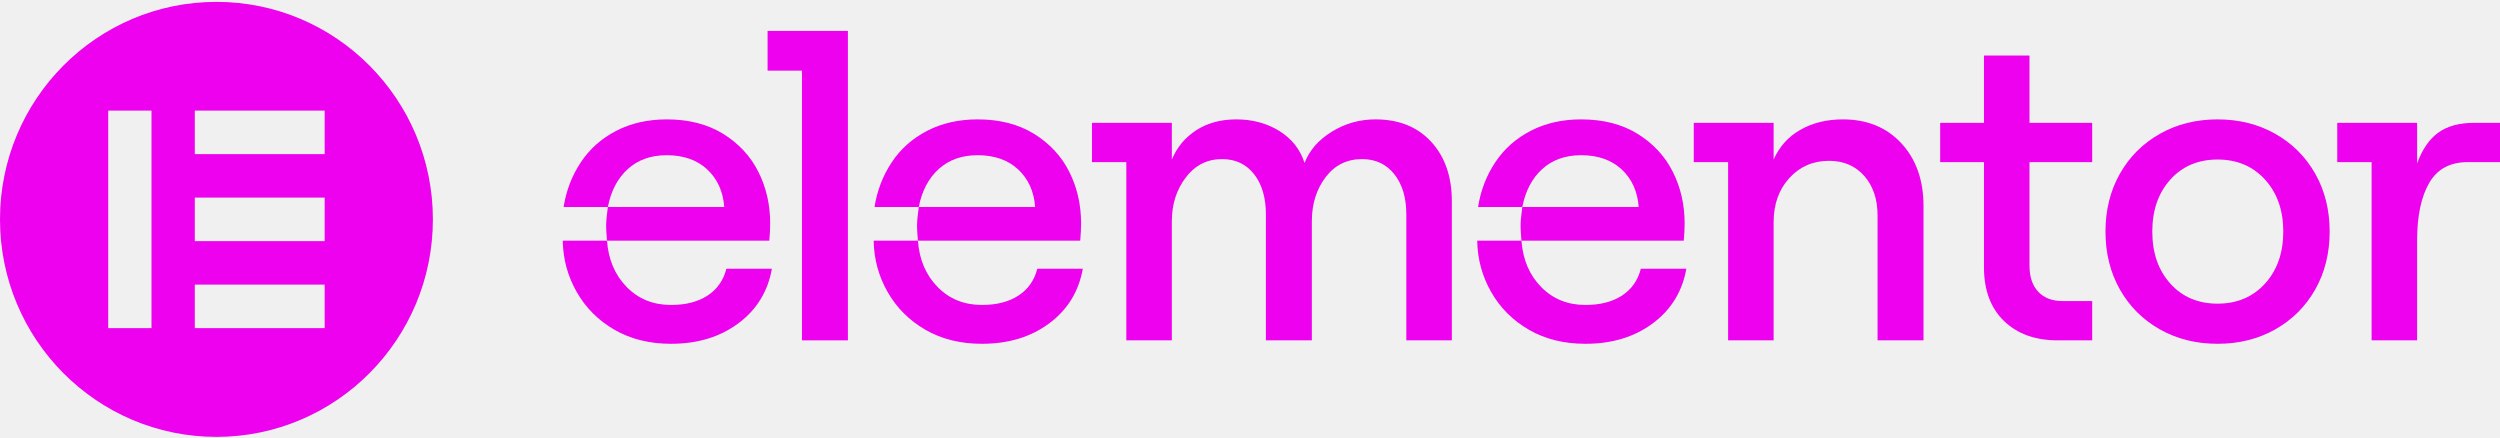
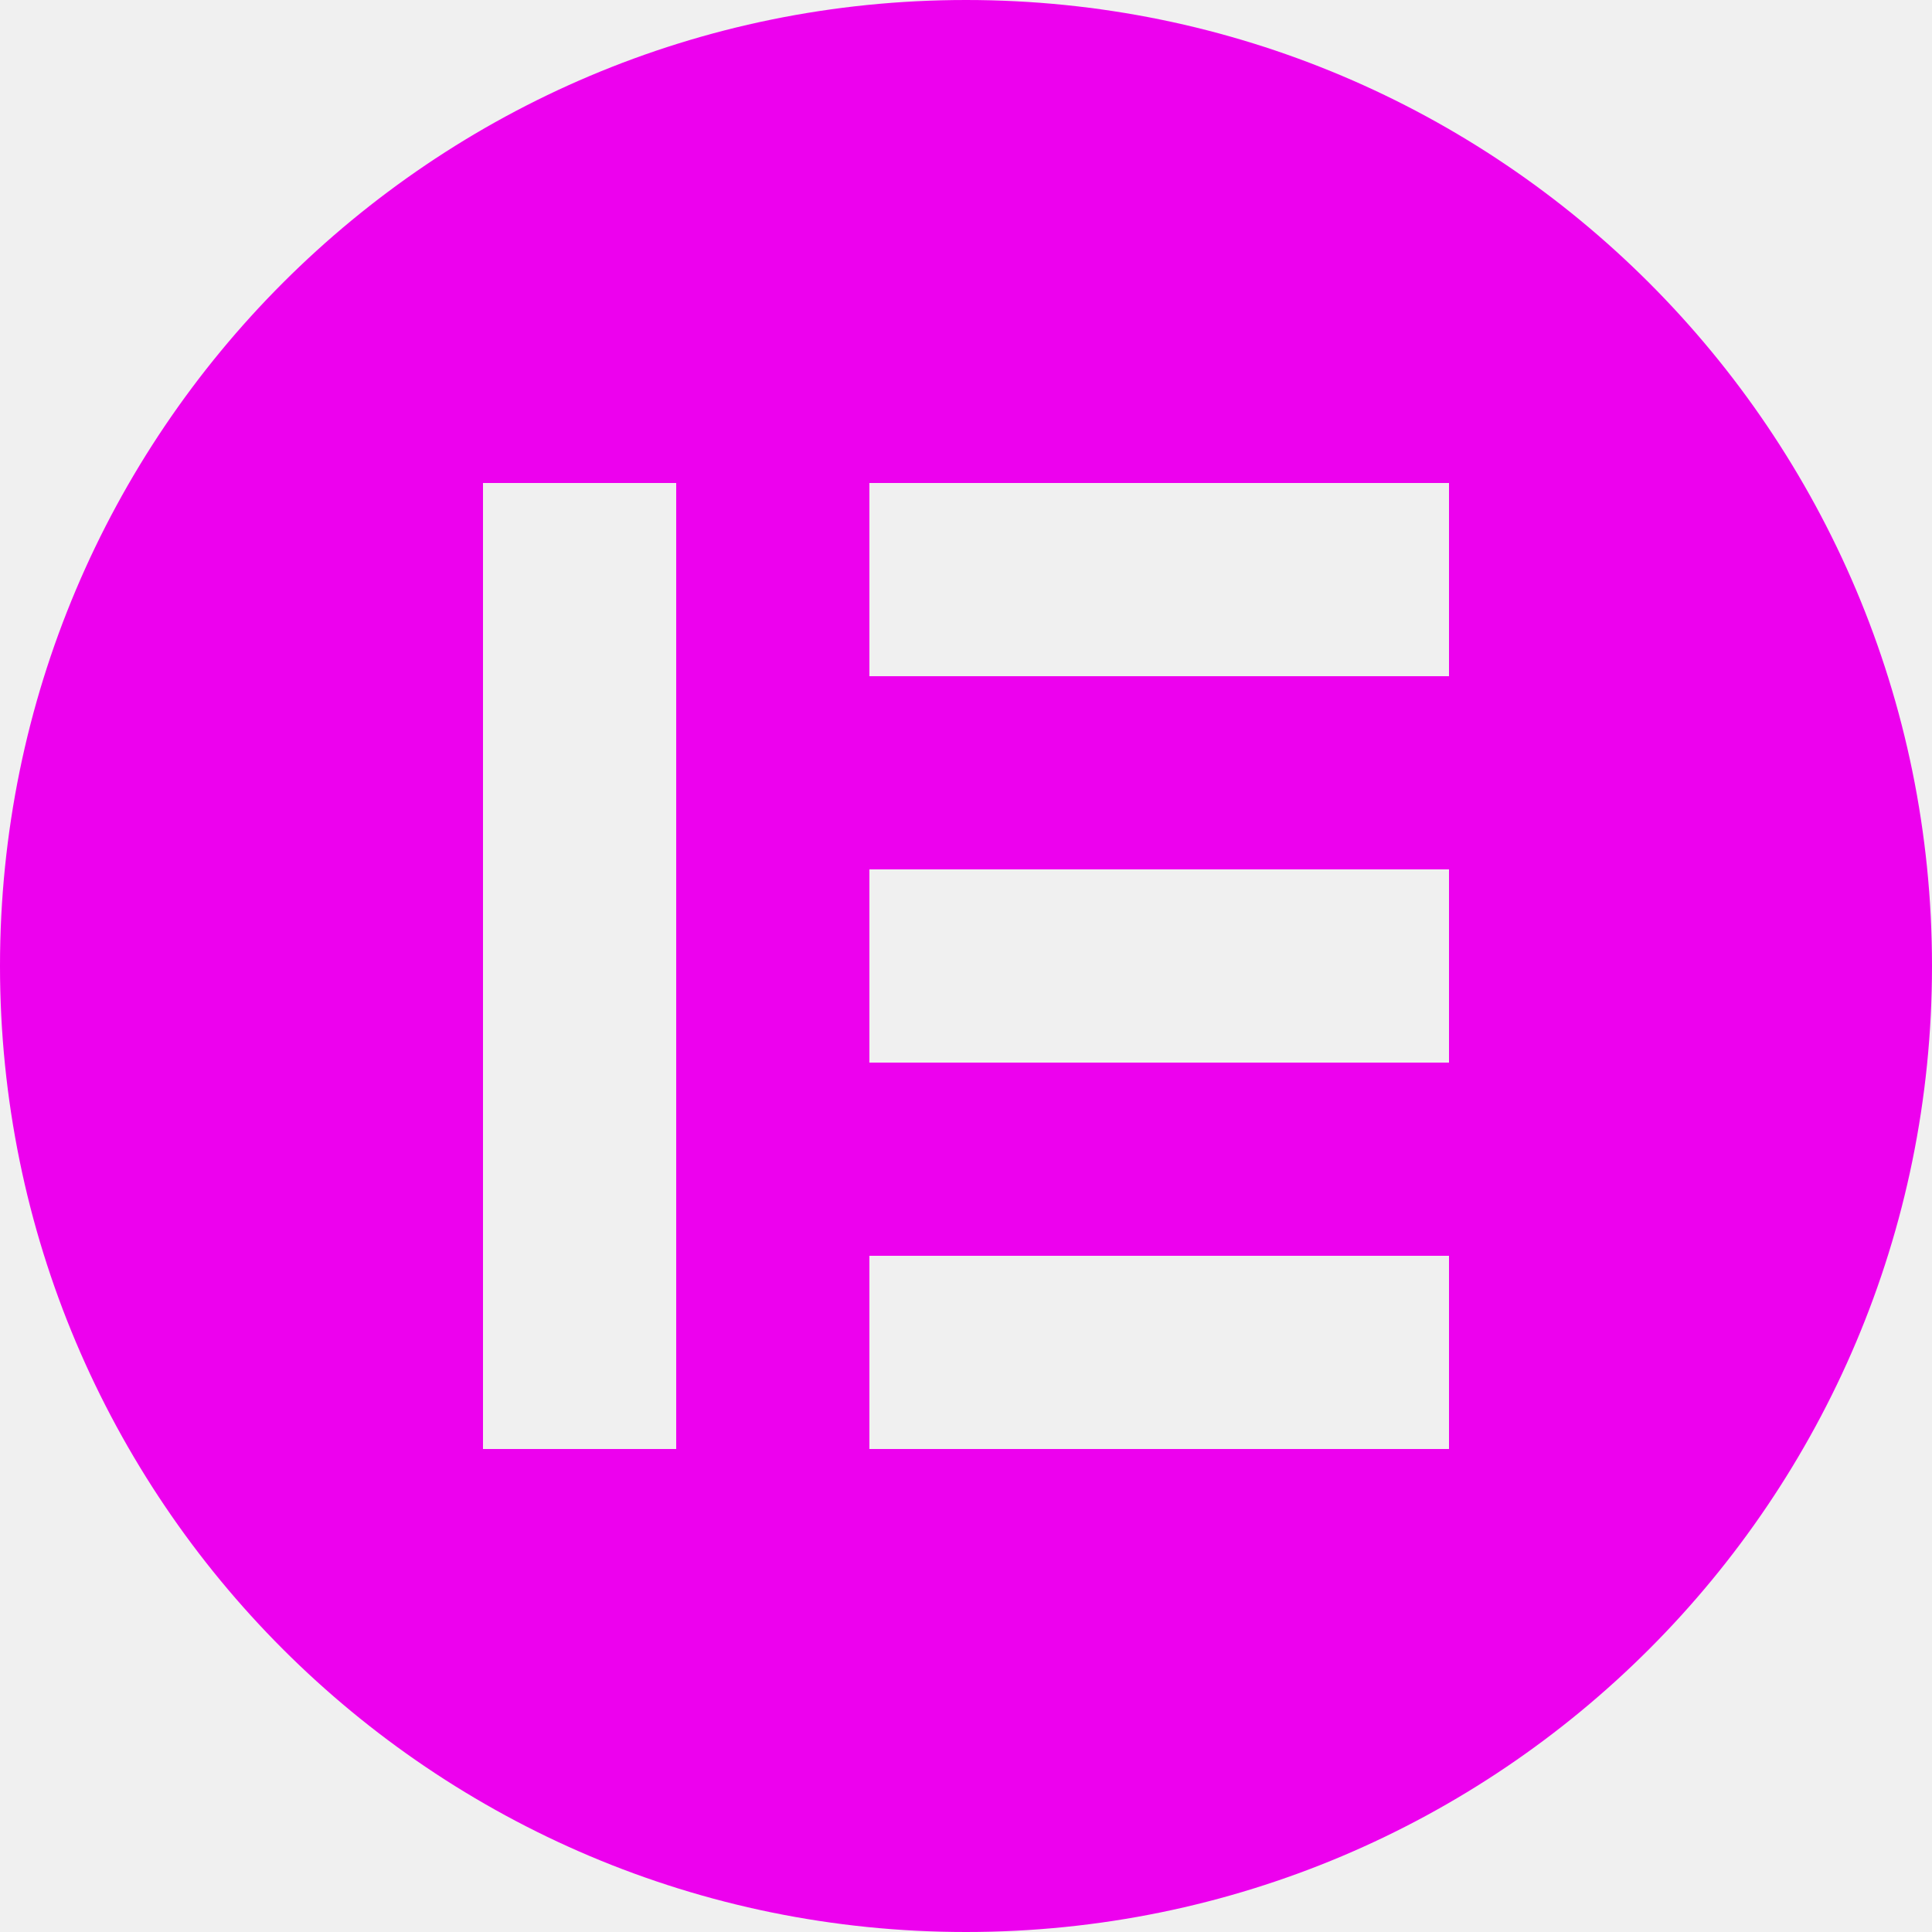
- <svg xmlns="http://www.w3.org/2000/svg" width="400" height="70" viewBox="0 0 400 70" fill="none">
-   <path d="M34.631 0.3C15.505 0.3 0 15.88 0 35.1C0 54.319 15.505 69.9 34.631 69.9C53.757 69.9 69.262 54.319 69.262 35.1C69.262 15.88 53.757 0.3 34.631 0.3ZM24.242 52.5H17.316V17.7H24.242V52.5ZM51.947 52.5H31.168V45.54H51.947V52.5ZM51.947 38.576H31.168V31.616H51.947V38.576ZM51.947 24.66H31.168V17.7H51.947V24.66Z" fill="#ED01EE" />
-   <path d="M100.279 45.927C102.157 47.838 104.516 48.793 107.356 48.793C109.738 48.793 111.696 48.287 113.231 47.274C114.766 46.261 115.762 44.834 116.22 42.993H123.504C122.862 46.63 121.075 49.541 118.144 51.727C115.212 53.914 111.616 55.007 107.356 55.007C103.921 55.007 100.908 54.259 98.321 52.763C95.732 51.267 93.717 49.253 92.274 46.721C90.831 44.19 90.086 41.451 90.041 38.505H97.118C97.347 41.543 98.4 44.018 100.279 45.927ZM96.981 36.226C96.981 35.444 97.072 34.408 97.256 33.119H115.877C115.693 30.633 114.788 28.631 113.162 27.112C111.536 25.593 109.372 24.834 106.669 24.834C104.149 24.834 102.076 25.57 100.451 27.043C98.824 28.517 97.759 30.542 97.256 33.119H90.178C90.591 30.495 91.507 28.113 92.927 25.973C94.346 23.832 96.236 22.152 98.596 20.932C100.954 19.713 103.646 19.102 106.669 19.102C110.196 19.102 113.208 19.874 115.705 21.416C118.201 22.958 120.079 24.983 121.339 27.492C122.599 30.001 123.229 32.751 123.229 35.743C123.229 36.572 123.183 37.493 123.091 38.505H97.118C97.026 37.4 96.981 36.64 96.981 36.226Z" fill="#ED01EE" />
-   <path d="M128.311 11.302H122.814V4.949H135.664V54.456H128.311V11.302Z" fill="#ED01EE" />
-   <path d="M150.025 45.927C151.903 47.838 154.262 48.793 157.102 48.793C159.484 48.793 161.442 48.287 162.977 47.274C164.512 46.261 165.508 44.834 165.966 42.993H173.25C172.608 46.63 170.821 49.541 167.89 51.727C164.958 53.914 161.363 55.007 157.102 55.007C153.667 55.007 150.654 54.259 148.067 52.763C145.478 51.267 143.463 49.253 142.02 46.721C140.577 44.19 139.832 41.451 139.787 38.505H146.864C147.093 41.543 148.146 44.018 150.025 45.927ZM146.727 36.226C146.727 35.444 146.818 34.408 147.002 33.119H165.623C165.439 30.633 164.534 28.631 162.909 27.112C161.282 25.593 159.118 24.834 156.415 24.834C153.896 24.834 151.822 25.57 150.197 27.043C148.57 28.517 147.505 30.542 147.002 33.119H139.925C140.337 30.495 141.253 28.113 142.673 25.973C144.092 23.832 145.982 22.152 148.342 20.932C150.7 19.713 153.392 19.102 156.415 19.102C159.942 19.102 162.954 19.874 165.451 21.416C167.947 22.958 169.825 24.983 171.085 27.492C172.345 30.001 172.975 32.751 172.975 35.743C172.975 36.572 172.929 37.493 172.838 38.505H146.864C146.772 37.4 146.727 36.64 146.727 36.226Z" fill="#ED01EE" />
-   <path d="M180.212 25.938H174.715V19.655H187.495V25.524C188.32 23.545 189.625 21.98 191.412 20.829C193.198 19.678 195.328 19.102 197.802 19.102C200.413 19.102 202.715 19.724 204.708 20.967C206.7 22.21 208.04 23.913 208.727 26.076C209.506 24.051 210.96 22.382 213.09 21.07C215.221 19.759 217.545 19.102 220.065 19.102C223.82 19.102 226.798 20.3 228.997 22.693C231.196 25.087 232.295 28.263 232.295 32.221V54.454H225.012V34.293C225.012 31.624 224.37 29.483 223.088 27.872C221.805 26.261 220.087 25.455 217.935 25.455C215.506 25.455 213.56 26.421 212.094 28.355C210.628 30.288 209.895 32.636 209.895 35.398V54.454H202.543V34.293C202.543 31.624 201.913 29.483 200.654 27.872C199.393 26.261 197.687 25.455 195.535 25.455C193.152 25.455 191.216 26.433 189.728 28.389C188.239 30.346 187.495 32.682 187.495 35.398V54.454H180.212V25.938Z" fill="#ED01EE" />
-   <path d="M246.592 45.927C248.469 47.838 250.828 48.793 253.669 48.793C256.05 48.793 258.008 48.287 259.544 47.274C261.078 46.261 262.074 44.834 262.533 42.993H269.816C269.174 46.63 267.388 49.541 264.457 51.727C261.524 53.914 257.929 55.007 253.669 55.007C250.233 55.007 247.22 54.259 244.633 52.763C242.045 51.267 240.03 49.253 238.587 46.721C237.144 44.19 236.399 41.451 236.354 38.505H243.431C243.659 41.543 244.713 44.018 246.592 45.927ZM243.293 36.226C243.293 35.444 243.385 34.408 243.568 33.119H262.189C262.006 30.633 261.1 28.631 259.475 27.112C257.849 25.593 255.684 24.834 252.982 24.834C250.462 24.834 248.389 25.57 246.763 27.043C245.137 28.517 244.072 30.542 243.568 33.119H236.491C236.903 30.495 237.819 28.113 239.239 25.973C240.659 23.832 242.548 22.152 244.908 20.932C247.267 19.713 249.958 19.102 252.982 19.102C256.509 19.102 259.52 19.874 262.018 21.416C264.514 22.958 266.391 24.983 267.651 27.492C268.911 30.001 269.541 32.751 269.541 35.743C269.541 36.572 269.495 37.493 269.404 38.505H243.431C243.338 37.4 243.293 36.64 243.293 36.226Z" fill="#ED01EE" />
-   <path d="M276.499 25.938H271.002V19.655H283.782V25.524C284.698 23.453 286.129 21.864 288.077 20.76C290.024 19.655 292.279 19.102 294.845 19.102C298.738 19.102 301.864 20.38 304.224 22.935C306.583 25.489 307.763 28.838 307.763 32.981V54.454H300.411V34.5C300.411 31.876 299.7 29.759 298.281 28.148C296.86 26.537 294.982 25.731 292.646 25.731C290.08 25.731 287.962 26.652 286.29 28.493C284.618 30.334 283.782 32.682 283.782 35.536V54.454H276.499V25.938Z" fill="#ED01EE" />
-   <path d="M320.632 51.349C318.501 49.277 317.436 46.423 317.436 42.787V25.939H310.428V19.656H317.436V8.885H324.72V19.656H334.752V25.939H324.72V42.511C324.72 44.306 325.189 45.699 326.128 46.688C327.067 47.678 328.362 48.172 330.011 48.172H334.752V54.456H329.255C325.636 54.456 322.761 53.42 320.632 51.349Z" fill="#ED01EE" />
-   <path d="M345.569 52.694C342.843 51.152 340.713 49.023 339.179 46.307C337.644 43.592 336.877 40.507 336.877 37.055C336.877 33.602 337.644 30.519 339.179 27.802C340.713 25.087 342.843 22.958 345.569 21.416C348.294 19.874 351.375 19.102 354.811 19.102C358.246 19.102 361.327 19.874 364.052 21.416C366.777 22.958 368.907 25.087 370.443 27.802C371.977 30.519 372.745 33.602 372.745 37.055C372.745 40.507 371.977 43.592 370.443 46.307C368.907 49.023 366.777 51.152 364.052 52.694C361.327 54.237 358.246 55.007 354.811 55.007C351.375 55.007 348.294 54.237 345.569 52.694ZM362.403 45.375C364.35 43.234 365.324 40.462 365.324 37.055C365.324 33.649 364.35 30.875 362.403 28.735C360.456 26.594 357.925 25.524 354.811 25.524C351.695 25.524 349.176 26.594 347.253 28.735C345.328 30.875 344.366 33.649 344.366 37.055C344.366 40.462 345.328 43.234 347.253 45.375C349.176 47.515 351.695 48.585 354.811 48.585C357.925 48.585 360.456 47.515 362.403 45.375Z" fill="#ED01EE" />
-   <path d="M379.456 25.939H373.959V19.655H386.739V26.146C387.564 23.891 388.698 22.244 390.141 21.209C391.584 20.173 393.496 19.655 395.878 19.655H400.001V25.939H394.847C392.007 25.939 389.945 27.055 388.663 29.287C387.38 31.52 386.739 34.569 386.739 38.436V54.455H379.456V25.939Z" fill="#ED01EE" />
+ <svg xmlns="http://www.w3.org/2000/svg" width="32" height="32" viewBox="0 0 32 32" fill="none">
+   <g clip-path="url(#clip0_2296_595)">
+     <path d="M16 0C7.16 0 0 7.16 0 16C0 24.84 7.16 32 16 32C24.84 32 32 24.84 32 16C32 7.16 24.84 0 16 0ZM11.2 24H8V8H11.2V24ZM24 24H14.4V20.8H24V24ZM24 17.6H14.4V14.4H24V17.6ZM24 11.2H14.4V8H24V11.2Z" fill="#ED01EE" />
+   </g>
+   <defs>
+     <clipPath id="clip0_2296_595">
+       <rect width="32" height="32" fill="white" />
+     </clipPath>
+   </defs>
</svg>
